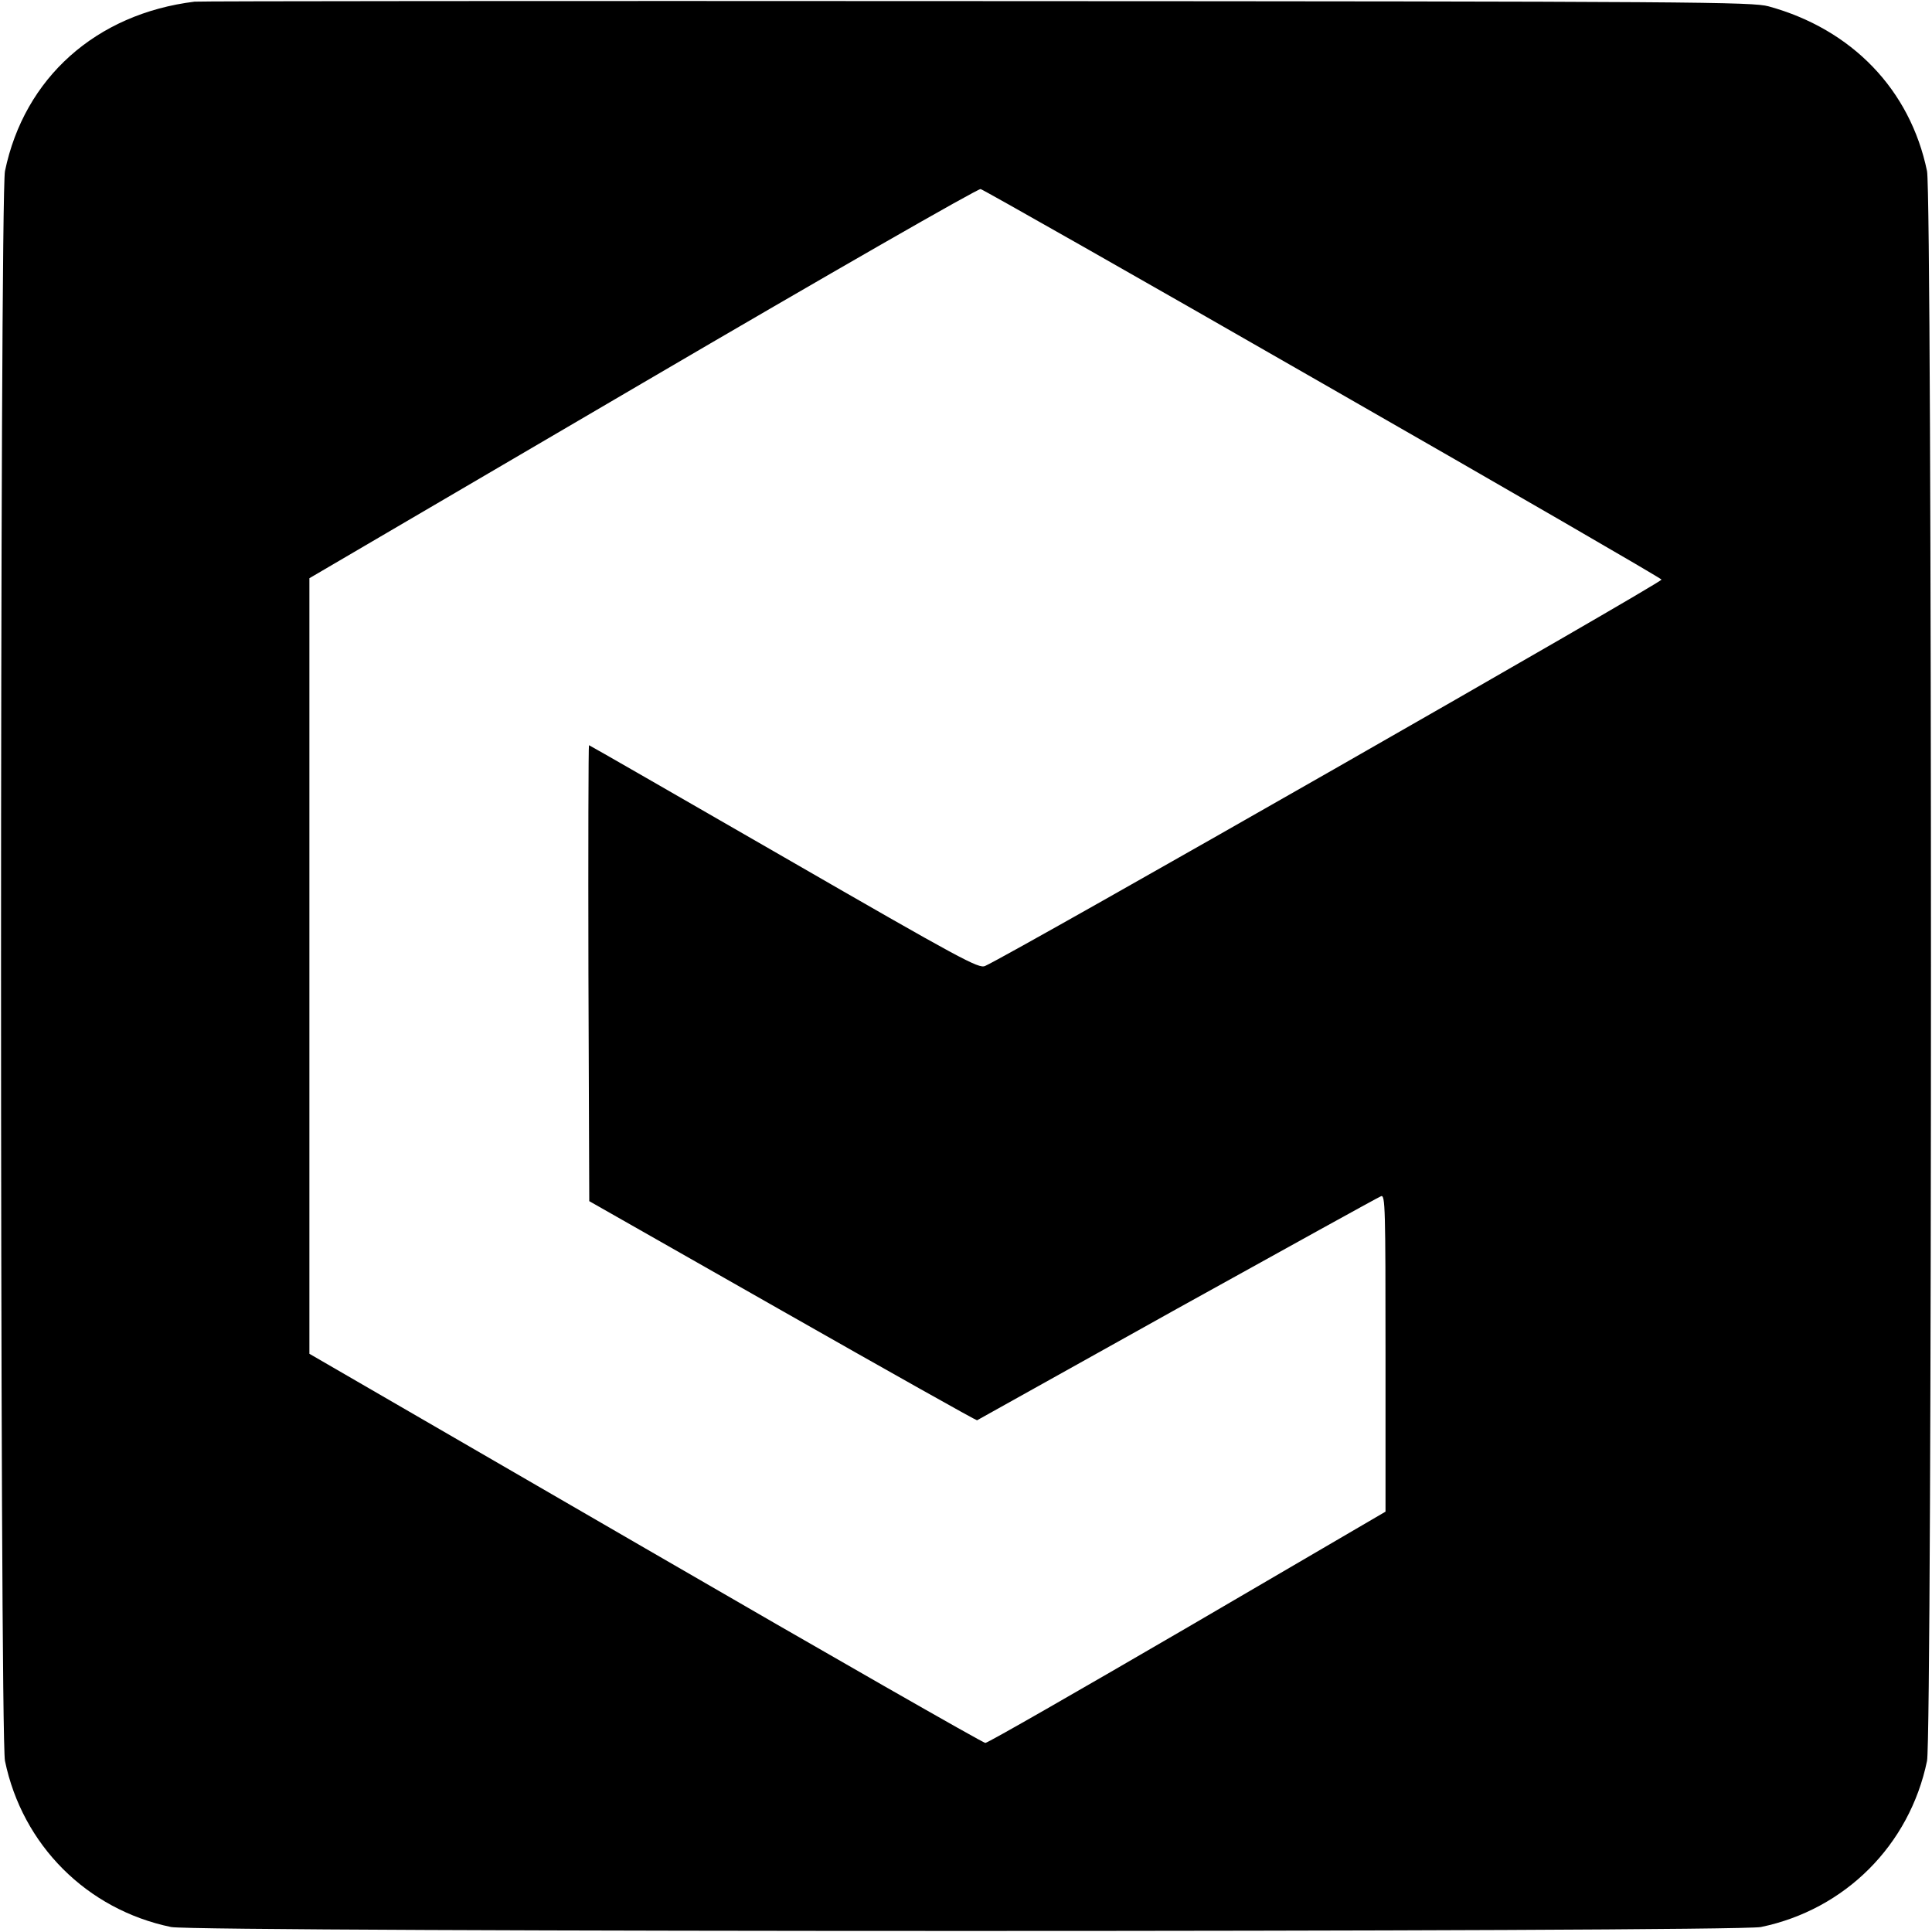
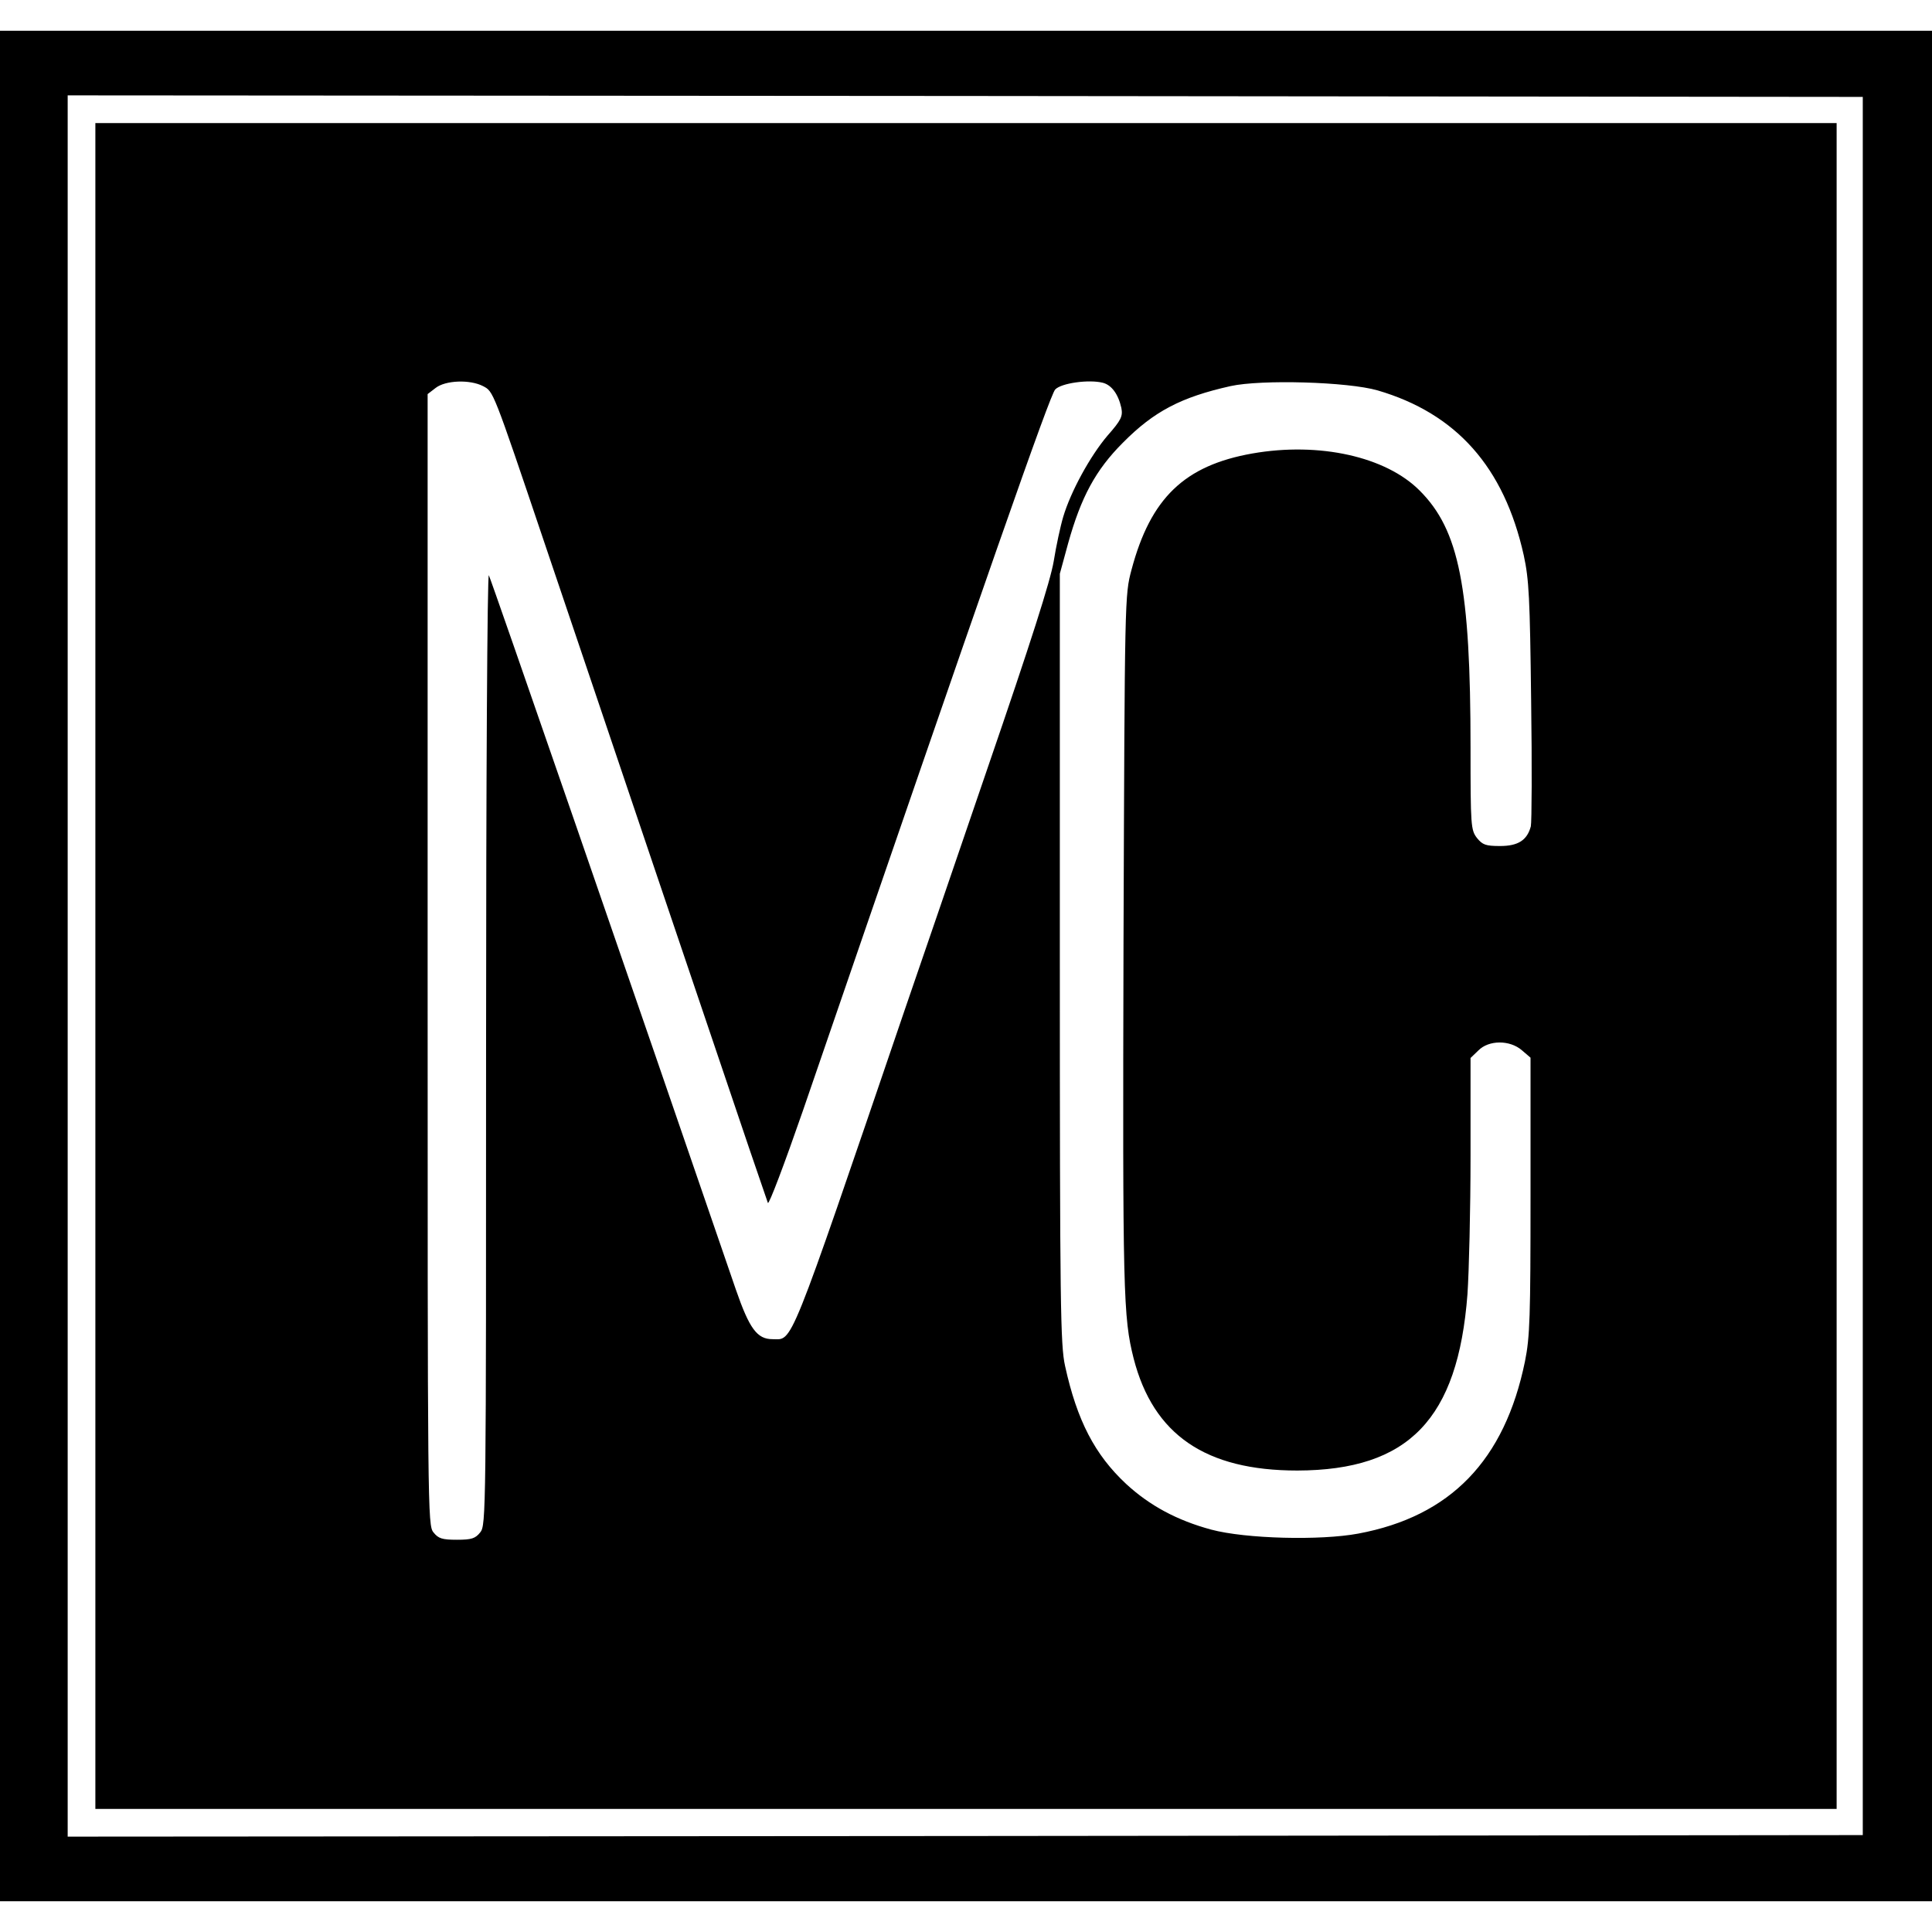
- <svg xmlns="http://www.w3.org/2000/svg" version="1.0" width="700pt" height="700pt" viewBox="0 0 700 700" preserveAspectRatio="xMidYMid meet">
-   <g transform="translate(0,700) scale(0.1,-0.1)" fill="#000000" stroke="none">
-     <path d="M705 6994 c-357 -44 -617 -276 -687 -614 -19 -96 -19 -5664 0 -5760 63 -305 297 -539 602 -602 96 -19 5664 -19 5760 0 305 63 539 297 602 602 19 96 19 5664 0 5760 -61 295 -272 514 -574 597 -59 16 -251 18 -2868 19 -1543 1 -2818 0 -2835 -2z m4090 -1385 c674 -386 1225 -705 1225 -709 0 -12 -2345 -1352 -2451 -1400 -23 -10 -83 22 -728 394 -387 223 -705 406 -707 406 -2 0 -3 -372 -2 -826 l3 -826 700 -398 c385 -219 702 -397 705 -396 3 2 330 184 726 405 397 220 729 404 738 407 15 6 16 -44 16 -568 l0 -575 -717 -419 c-395 -230 -724 -419 -733 -419 -8 0 -563 317 -1232 705 l-1217 705 0 1405 0 1405 1207 707 c676 396 1215 705 1225 703 9 -2 568 -319 1242 -706z" />
+ <svg xmlns="http://www.w3.org/2000/svg" version="1.0" width="628pt" height="628pt" viewBox="0 0 628 628" preserveAspectRatio="xMidYMid meet">
+   <g transform="translate(0,628) scale(0.1,-0.1)" fill="#000000" stroke="none">
+     <path d="M0 3140 l0 -3040 3140 0 3140 0 0 3040 0 3040 -3140 0 -3140 0 0 -3040z m6055 0 l0 -2825 -2917 -3 -2918 -2 0 2830 0 2830 2918 -2 2917 -3 0 -2825z" />
+     <path d="M310 3140 l0 -2740 2830 0 2830 0 0 2740 0 2740 -2830 0 -2830 0 0 -2740z m1260 1885 c34 -18 31 -9 200 -510 71 -209 237 -702 370 -1095 133 -393 266 -787 296 -875 30 -88 57 -167 60 -175 3 -8 54 127 114 300 605 1761 803 2327 820 2344 20 21 109 33 154 22 29 -7 51 -37 61 -82 5 -27 0 -39 -45 -90 -57 -67 -120 -183 -144 -264 -9 -30 -23 -95 -31 -145 -11 -64 -73 -259 -216 -675 -110 -322 -231 -675 -269 -785 -382 -1120 -362 -1068 -429 -1068 -50 0 -75 34 -119 161 -327 953 -796 2310 -803 2322 -5 8 -9 -670 -9 -1536 0 -1513 0 -1552 -19 -1575 -16 -20 -28 -24 -76 -24 -48 0 -60 4 -76 24 -19 23 -19 66 -19 1861 l0 1839 26 20 c32 25 111 28 154 6z m2908 -14 c256 -75 411 -249 475 -536 17 -79 20 -136 24 -473 3 -211 2 -394 -1 -408 -12 -45 -41 -64 -100 -64 -47 0 -57 4 -75 26 -20 26 -21 39 -21 294 0 521 -37 707 -165 835 -110 111 -327 159 -544 121 -221 -39 -331 -145 -393 -378 -22 -83 -22 -84 -26 -1213 -3 -1142 -1 -1216 33 -1351 64 -248 234 -364 532 -364 362 1 522 167 553 573 5 73 10 275 10 450 l0 318 25 24 c34 35 103 35 142 1 l28 -24 0 -449 c0 -393 -2 -459 -18 -538 -66 -322 -242 -504 -542 -560 -123 -23 -366 -17 -478 13 -111 30 -200 78 -276 148 -102 95 -160 206 -199 384 -15 68 -17 192 -17 1325 l0 1250 27 99 c42 150 89 238 178 327 101 102 189 148 350 184 100 22 381 14 478 -14z" />
  </g>
</svg>
